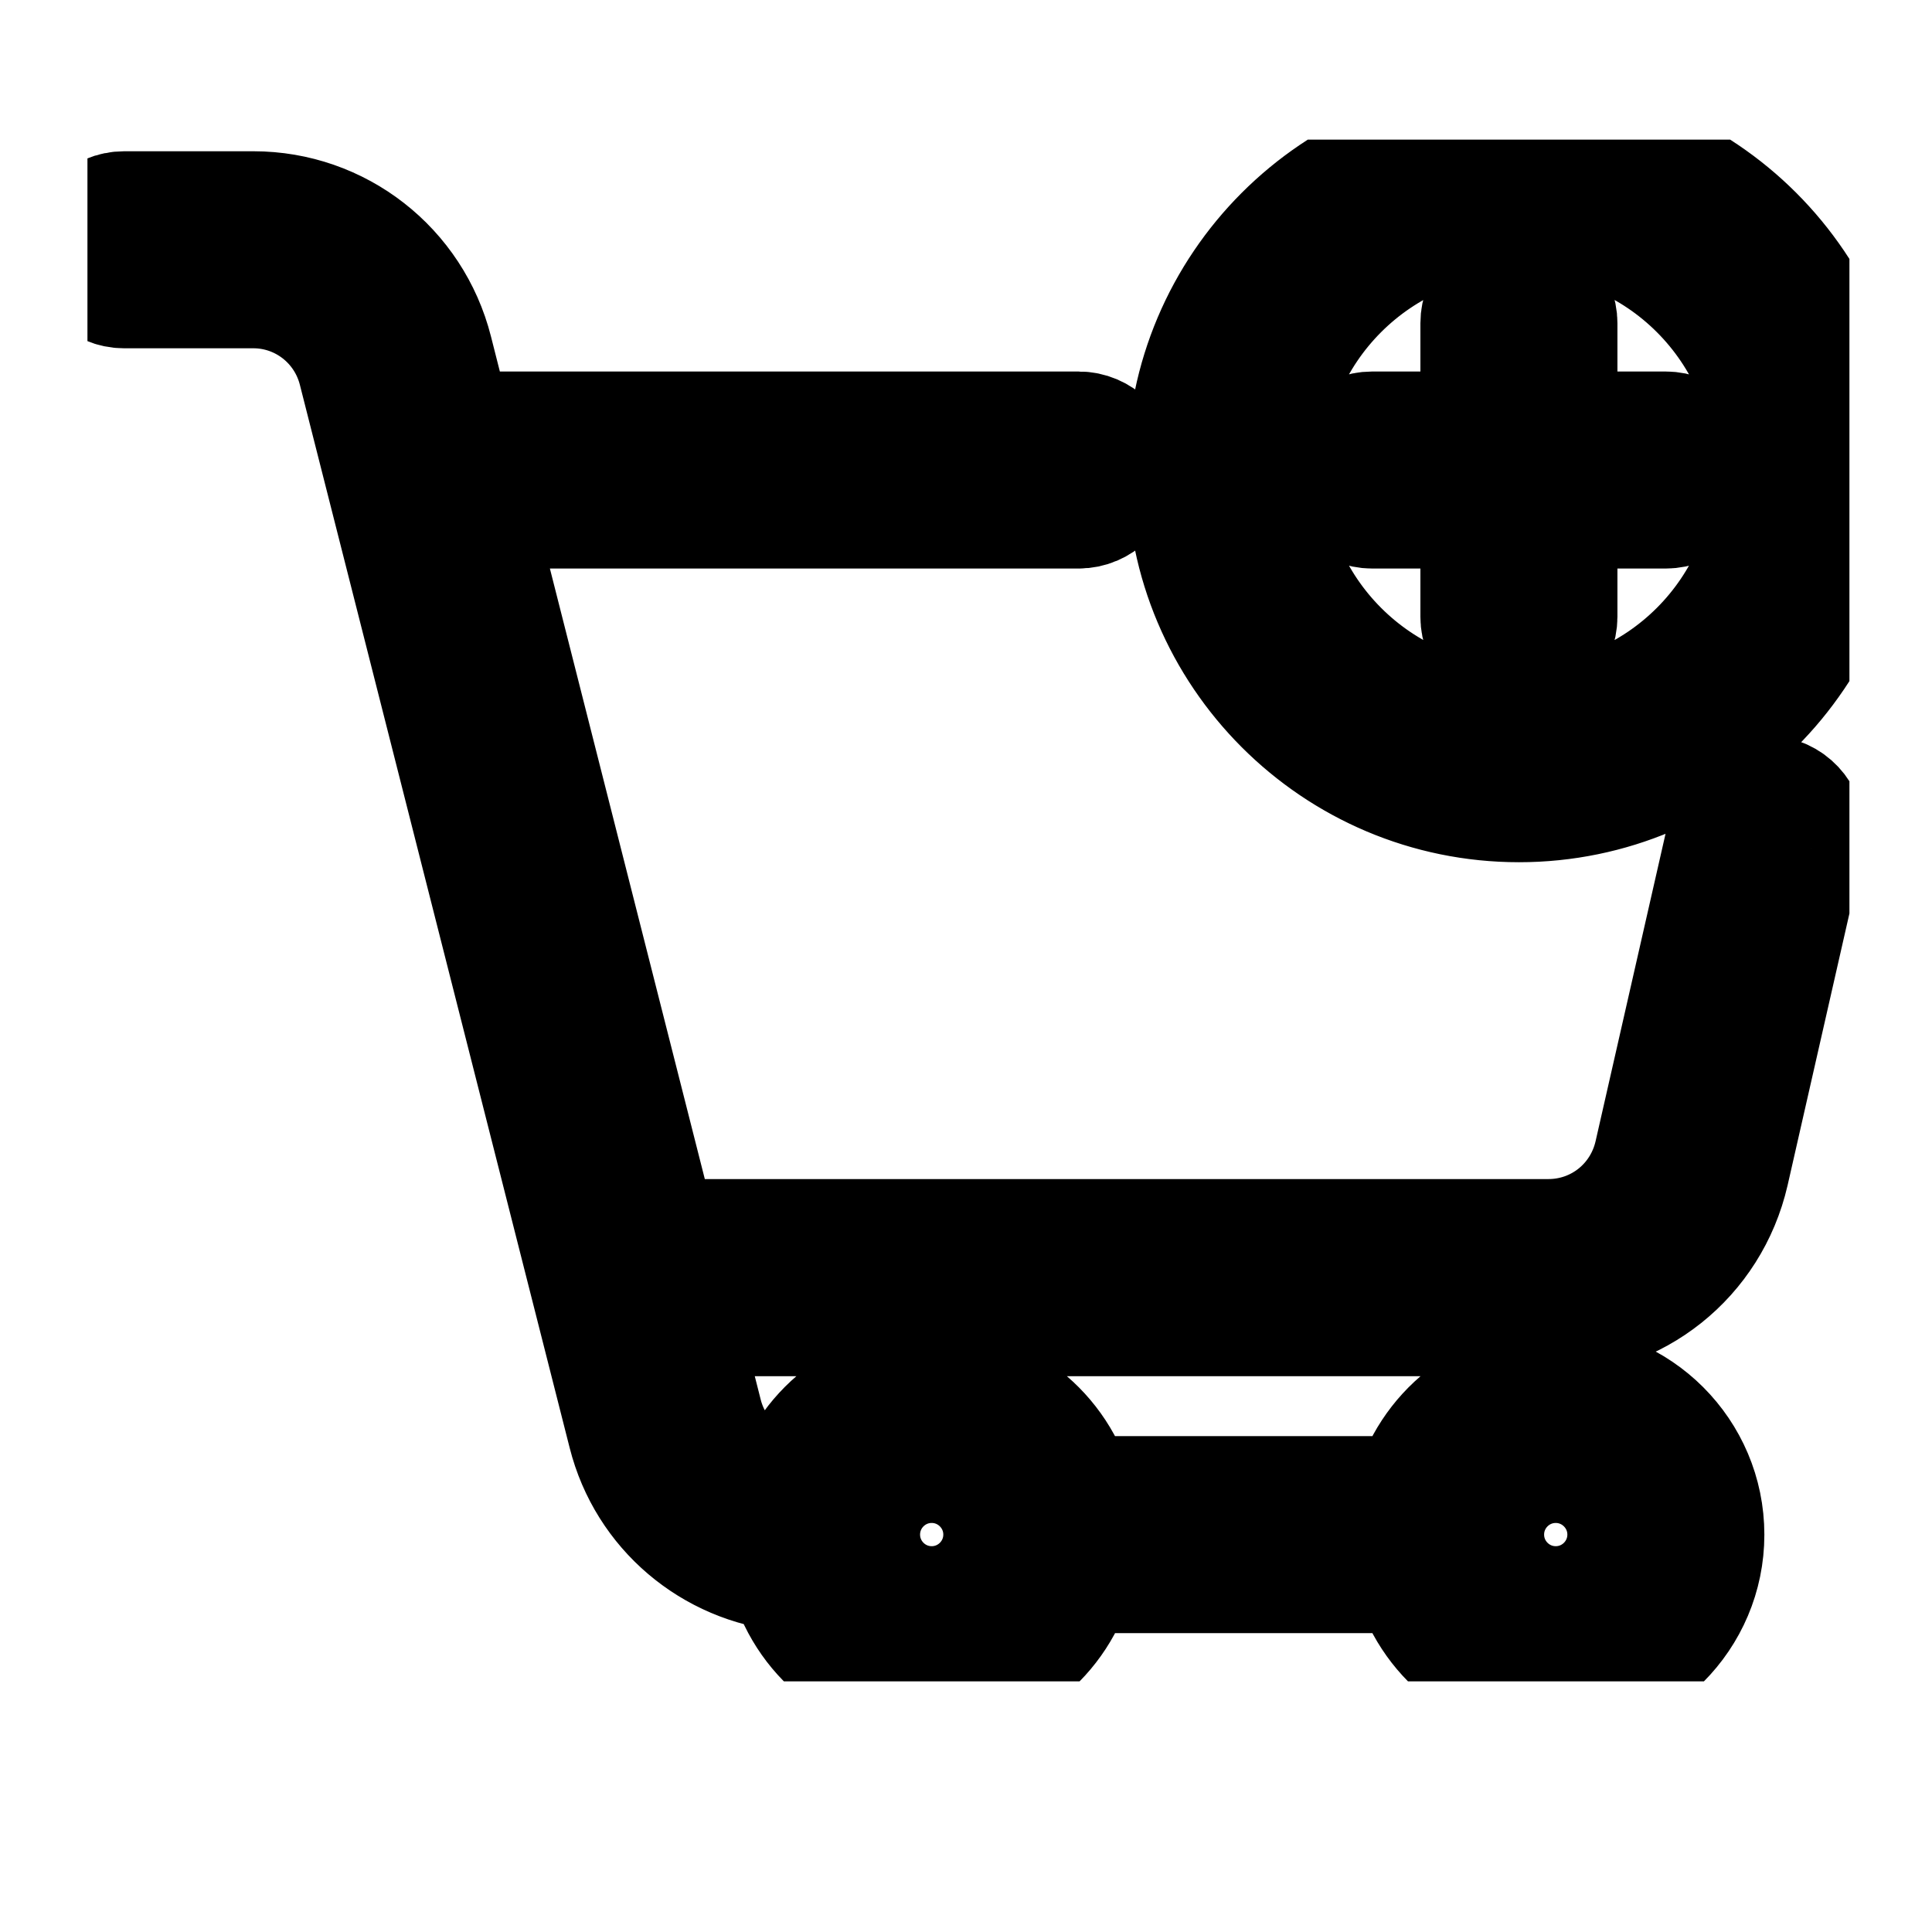
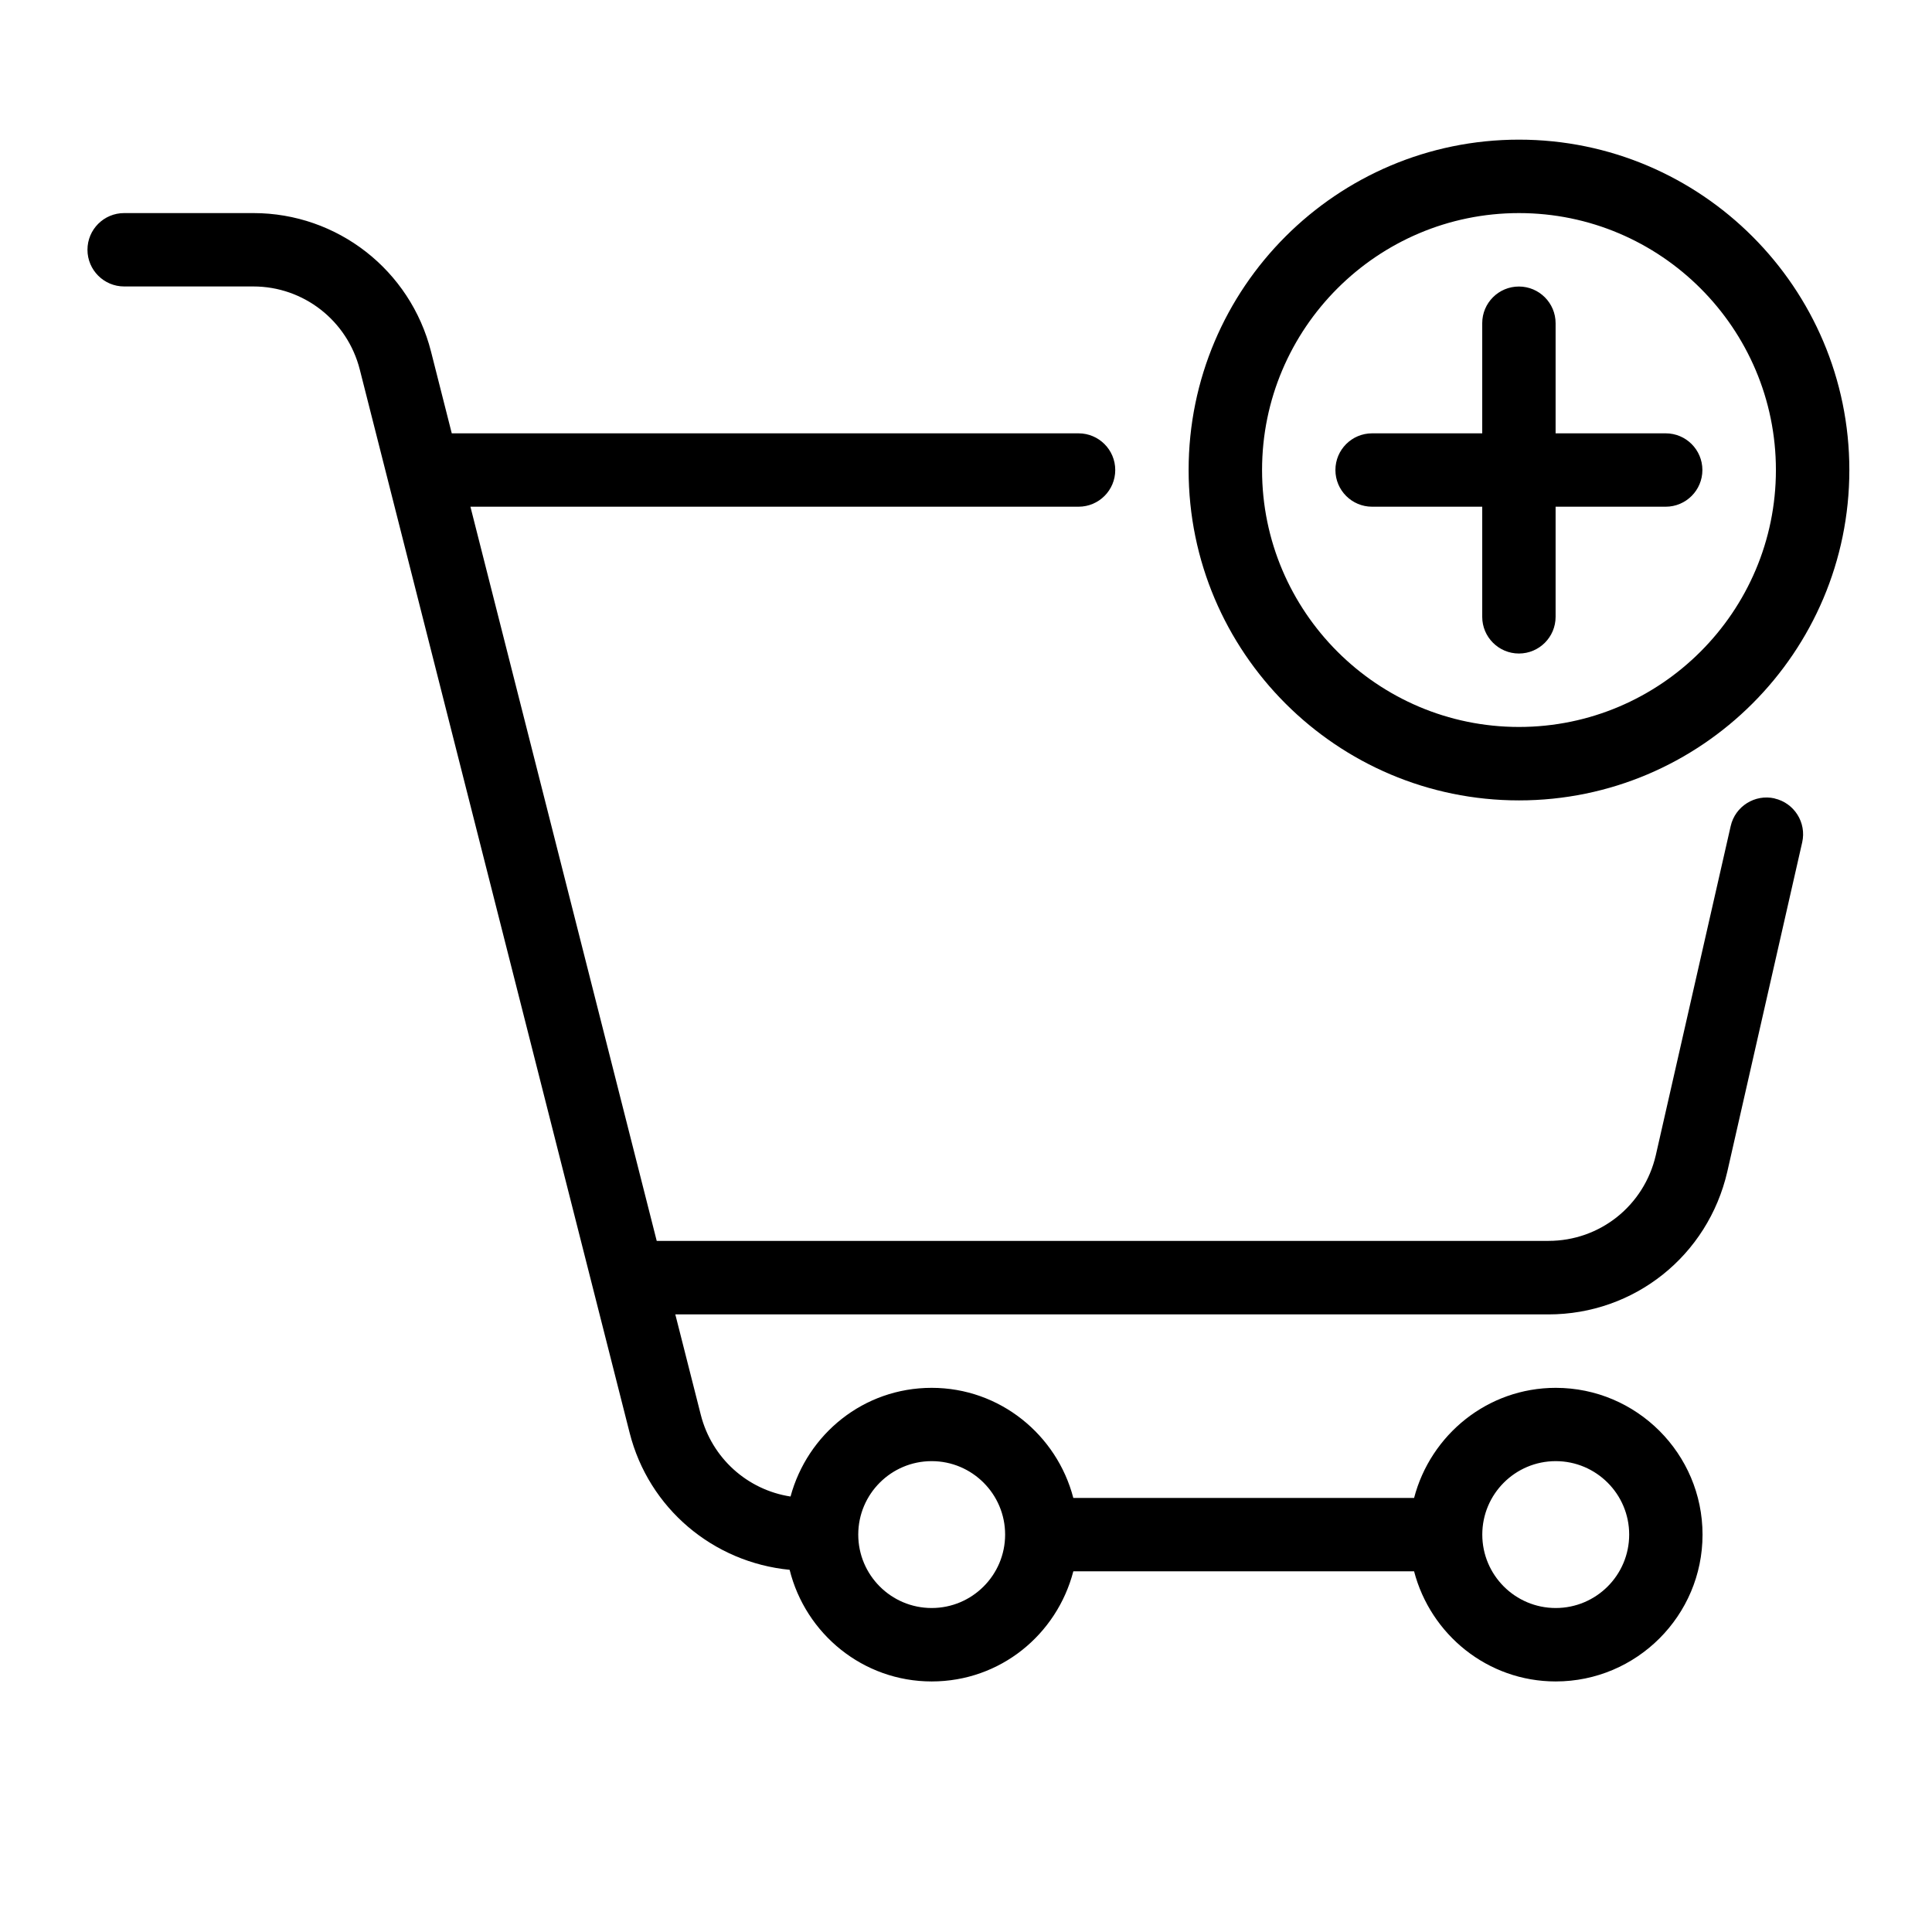
<svg xmlns="http://www.w3.org/2000/svg" width="500" zoomAndPan="magnify" viewBox="0 0 375 375" height="500" preserveAspectRatio="xMidYMid meet" version="1.0" id="svg8">
  <defs id="defs3">
    <clipPath id="c53c7d0580">
      <path d="M 0.637 0.051 L 113.137 0.051 L 113.137 7.605 L 0.637 7.605 Z M 0.637 0.051 " clip-rule="nonzero" id="path3" />
    </clipPath>
    <clipPath id="43b1586217">
      <rect x="0" width="114" y="0" height="8" id="rect3" />
    </clipPath>
    <clipPath clipPathUnits="userSpaceOnUse" id="clipPath30">
      <path d="M 16.973,27.105 H 358.973 V 326.355 H 16.973 Z m 0,0" clip-rule="nonzero" id="path30" style="stroke-width:1" />
    </clipPath>
  </defs>
-   <path fill="none" stroke="currentColor" stroke-width="24" stroke-linecap="round" stroke-linejoin="round" d="m 344.449,154.969 c -3.82,-0.867 -7.656,1.535 -8.523,5.371 l -14.535,63.883 c -2.27,9.793 -10.836,16.633 -20.852,16.633 H 127.469 L 91.309,98.352 H 209.348 c 3.941,0 7.121,-3.195 7.121,-7.121 0,-3.93 -3.191,-7.121 -7.121,-7.121 H 87.688 L 83.664,68.254 C 79.656,52.422 65.484,41.359 49.188,41.359 H 24.098 c -3.941,0 -7.121,3.191 -7.121,7.121 0,3.926 3.191,7.121 7.121,7.121 h 25.074 c 9.766,0 18.262,6.641 20.668,16.152 L 122.207,278.09 c 3.715,14.707 16.242,25.168 31.059,26.609 3.086,12.41 14.227,21.668 27.574,21.668 13.344,0 24.301,-9.121 27.492,-21.375 h 66.141 c 3.195,12.254 14.254,21.375 27.492,21.375 15.711,0 28.496,-12.785 28.496,-28.492 0,-15.711 -12.785,-28.496 -28.496,-28.496 -13.238,0 -24.297,9.125 -27.492,21.375 h -66.141 c -3.191,-12.25 -14.254,-21.375 -27.492,-21.375 -13.238,0 -24.113,8.988 -27.398,21.094 -8.352,-1.281 -15.285,-7.441 -17.422,-15.871 L 131.078,255.125 h 169.461 c 16.684,0 30.965,-11.383 34.73,-27.711 l 14.535,-63.91 c 0.871,-3.832 -1.535,-7.652 -5.371,-8.523 z m -42.484,128.637 c 7.855,0 14.258,6.387 14.258,14.254 0,7.867 -6.387,14.254 -14.258,14.254 -7.867,0 -14.254,-6.387 -14.254,-14.254 0,-7.867 6.387,-14.254 14.254,-14.254 z m -121.125,0 c 7.855,0 14.254,6.387 14.254,14.254 0,7.867 -6.387,14.254 -14.254,14.254 -7.867,0 -14.254,-6.387 -14.254,-14.254 0,-7.867 6.387,-14.254 14.254,-14.254 z m 113.992,-128.25 c 35.363,0 64.125,-28.762 64.125,-64.125 0,-35.363 -28.762,-64.125 -64.125,-64.125 -35.359,0 -64.121,28.762 -64.121,64.125 0,35.363 28.762,64.125 64.121,64.125 z m 0,-113.996 c 27.508,0 49.871,22.379 49.871,49.871 0,27.492 -22.379,49.871 -49.871,49.871 -27.492,0 -49.867,-22.379 -49.867,-49.871 0,-27.492 22.375,-49.871 49.867,-49.871 z m -35.629,49.871 c 0,-3.941 3.195,-7.121 7.121,-7.121 h 21.375 v -21.375 c 0,-3.941 3.191,-7.121 7.121,-7.121 3.926,0 7.121,3.195 7.121,7.121 v 21.375 h 21.375 c 3.938,0 7.117,3.195 7.117,7.121 0,3.926 -3.191,7.121 -7.117,7.121 h -21.375 v 21.375 c 0,3.941 -3.195,7.121 -7.121,7.121 -3.93,0 -7.121,-3.195 -7.121,-7.121 V 98.352 h -21.375 c -3.941,0 -7.121,-3.195 -7.121,-7.121 z m 0,0" fill-opacity="1" fill-rule="nonzero" id="path4" clip-path="url(#clipPath30)" />
-   <path fill="none" stroke="currentColor" stroke-width="24" stroke-linecap="round" stroke-linejoin="round" d="m 140.637,243.051 h 112.5 v 7.555 h -112.5 z m 0,0" fill-opacity="1" fill-rule="nonzero" id="path5" />
+   <path fill="#000000" d="m 344.449,154.969 c -3.82,-0.867 -7.656,1.535 -8.523,5.371 l -14.535,63.883 c -2.27,9.793 -10.836,16.633 -20.852,16.633 H 127.469 L 91.309,98.352 H 209.348 c 3.941,0 7.121,-3.195 7.121,-7.121 0,-3.93 -3.191,-7.121 -7.121,-7.121 H 87.688 L 83.664,68.254 C 79.656,52.422 65.484,41.359 49.188,41.359 H 24.098 c -3.941,0 -7.121,3.191 -7.121,7.121 0,3.926 3.191,7.121 7.121,7.121 h 25.074 c 9.766,0 18.262,6.641 20.668,16.152 L 122.207,278.09 c 3.715,14.707 16.242,25.168 31.059,26.609 3.086,12.41 14.227,21.668 27.574,21.668 13.344,0 24.301,-9.121 27.492,-21.375 h 66.141 c 3.195,12.254 14.254,21.375 27.492,21.375 15.711,0 28.496,-12.785 28.496,-28.492 0,-15.711 -12.785,-28.496 -28.496,-28.496 -13.238,0 -24.297,9.125 -27.492,21.375 h -66.141 c -3.191,-12.25 -14.254,-21.375 -27.492,-21.375 -13.238,0 -24.113,8.988 -27.398,21.094 -8.352,-1.281 -15.285,-7.441 -17.422,-15.871 L 131.078,255.125 h 169.461 c 16.684,0 30.965,-11.383 34.73,-27.711 l 14.535,-63.91 c 0.871,-3.832 -1.535,-7.652 -5.371,-8.523 z m -42.484,128.637 c 7.855,0 14.258,6.387 14.258,14.254 0,7.867 -6.387,14.254 -14.258,14.254 -7.867,0 -14.254,-6.387 -14.254,-14.254 0,-7.867 6.387,-14.254 14.254,-14.254 z m -121.125,0 c 7.855,0 14.254,6.387 14.254,14.254 0,7.867 -6.387,14.254 -14.254,14.254 -7.867,0 -14.254,-6.387 -14.254,-14.254 0,-7.867 6.387,-14.254 14.254,-14.254 z m 113.992,-128.25 c 35.363,0 64.125,-28.762 64.125,-64.125 0,-35.363 -28.762,-64.125 -64.125,-64.125 -35.359,0 -64.121,28.762 -64.121,64.125 0,35.363 28.762,64.125 64.121,64.125 z m 0,-113.996 c 27.508,0 49.871,22.379 49.871,49.871 0,27.492 -22.379,49.871 -49.871,49.871 -27.492,0 -49.867,-22.379 -49.867,-49.871 0,-27.492 22.375,-49.871 49.867,-49.871 z m -35.629,49.871 c 0,-3.941 3.195,-7.121 7.121,-7.121 h 21.375 v -21.375 c 0,-3.941 3.191,-7.121 7.121,-7.121 3.926,0 7.121,3.195 7.121,7.121 v 21.375 h 21.375 c 3.938,0 7.117,3.195 7.117,7.121 0,3.926 -3.191,7.121 -7.117,7.121 h -21.375 v 21.375 c 0,3.941 -3.195,7.121 -7.121,7.121 -3.93,0 -7.121,-3.195 -7.121,-7.121 V 98.352 h -21.375 c -3.941,0 -7.121,-3.195 -7.121,-7.121 z m 0,0" fill-opacity="1" fill-rule="nonzero" id="path4" clip-path="url(#clipPath30)" />
+   <path fill="#000000" d="m 140.637,243.051 h 112.5 v 7.555 h -112.5 z m 0,0" fill-opacity="1" fill-rule="nonzero" id="path5" />
</svg>
